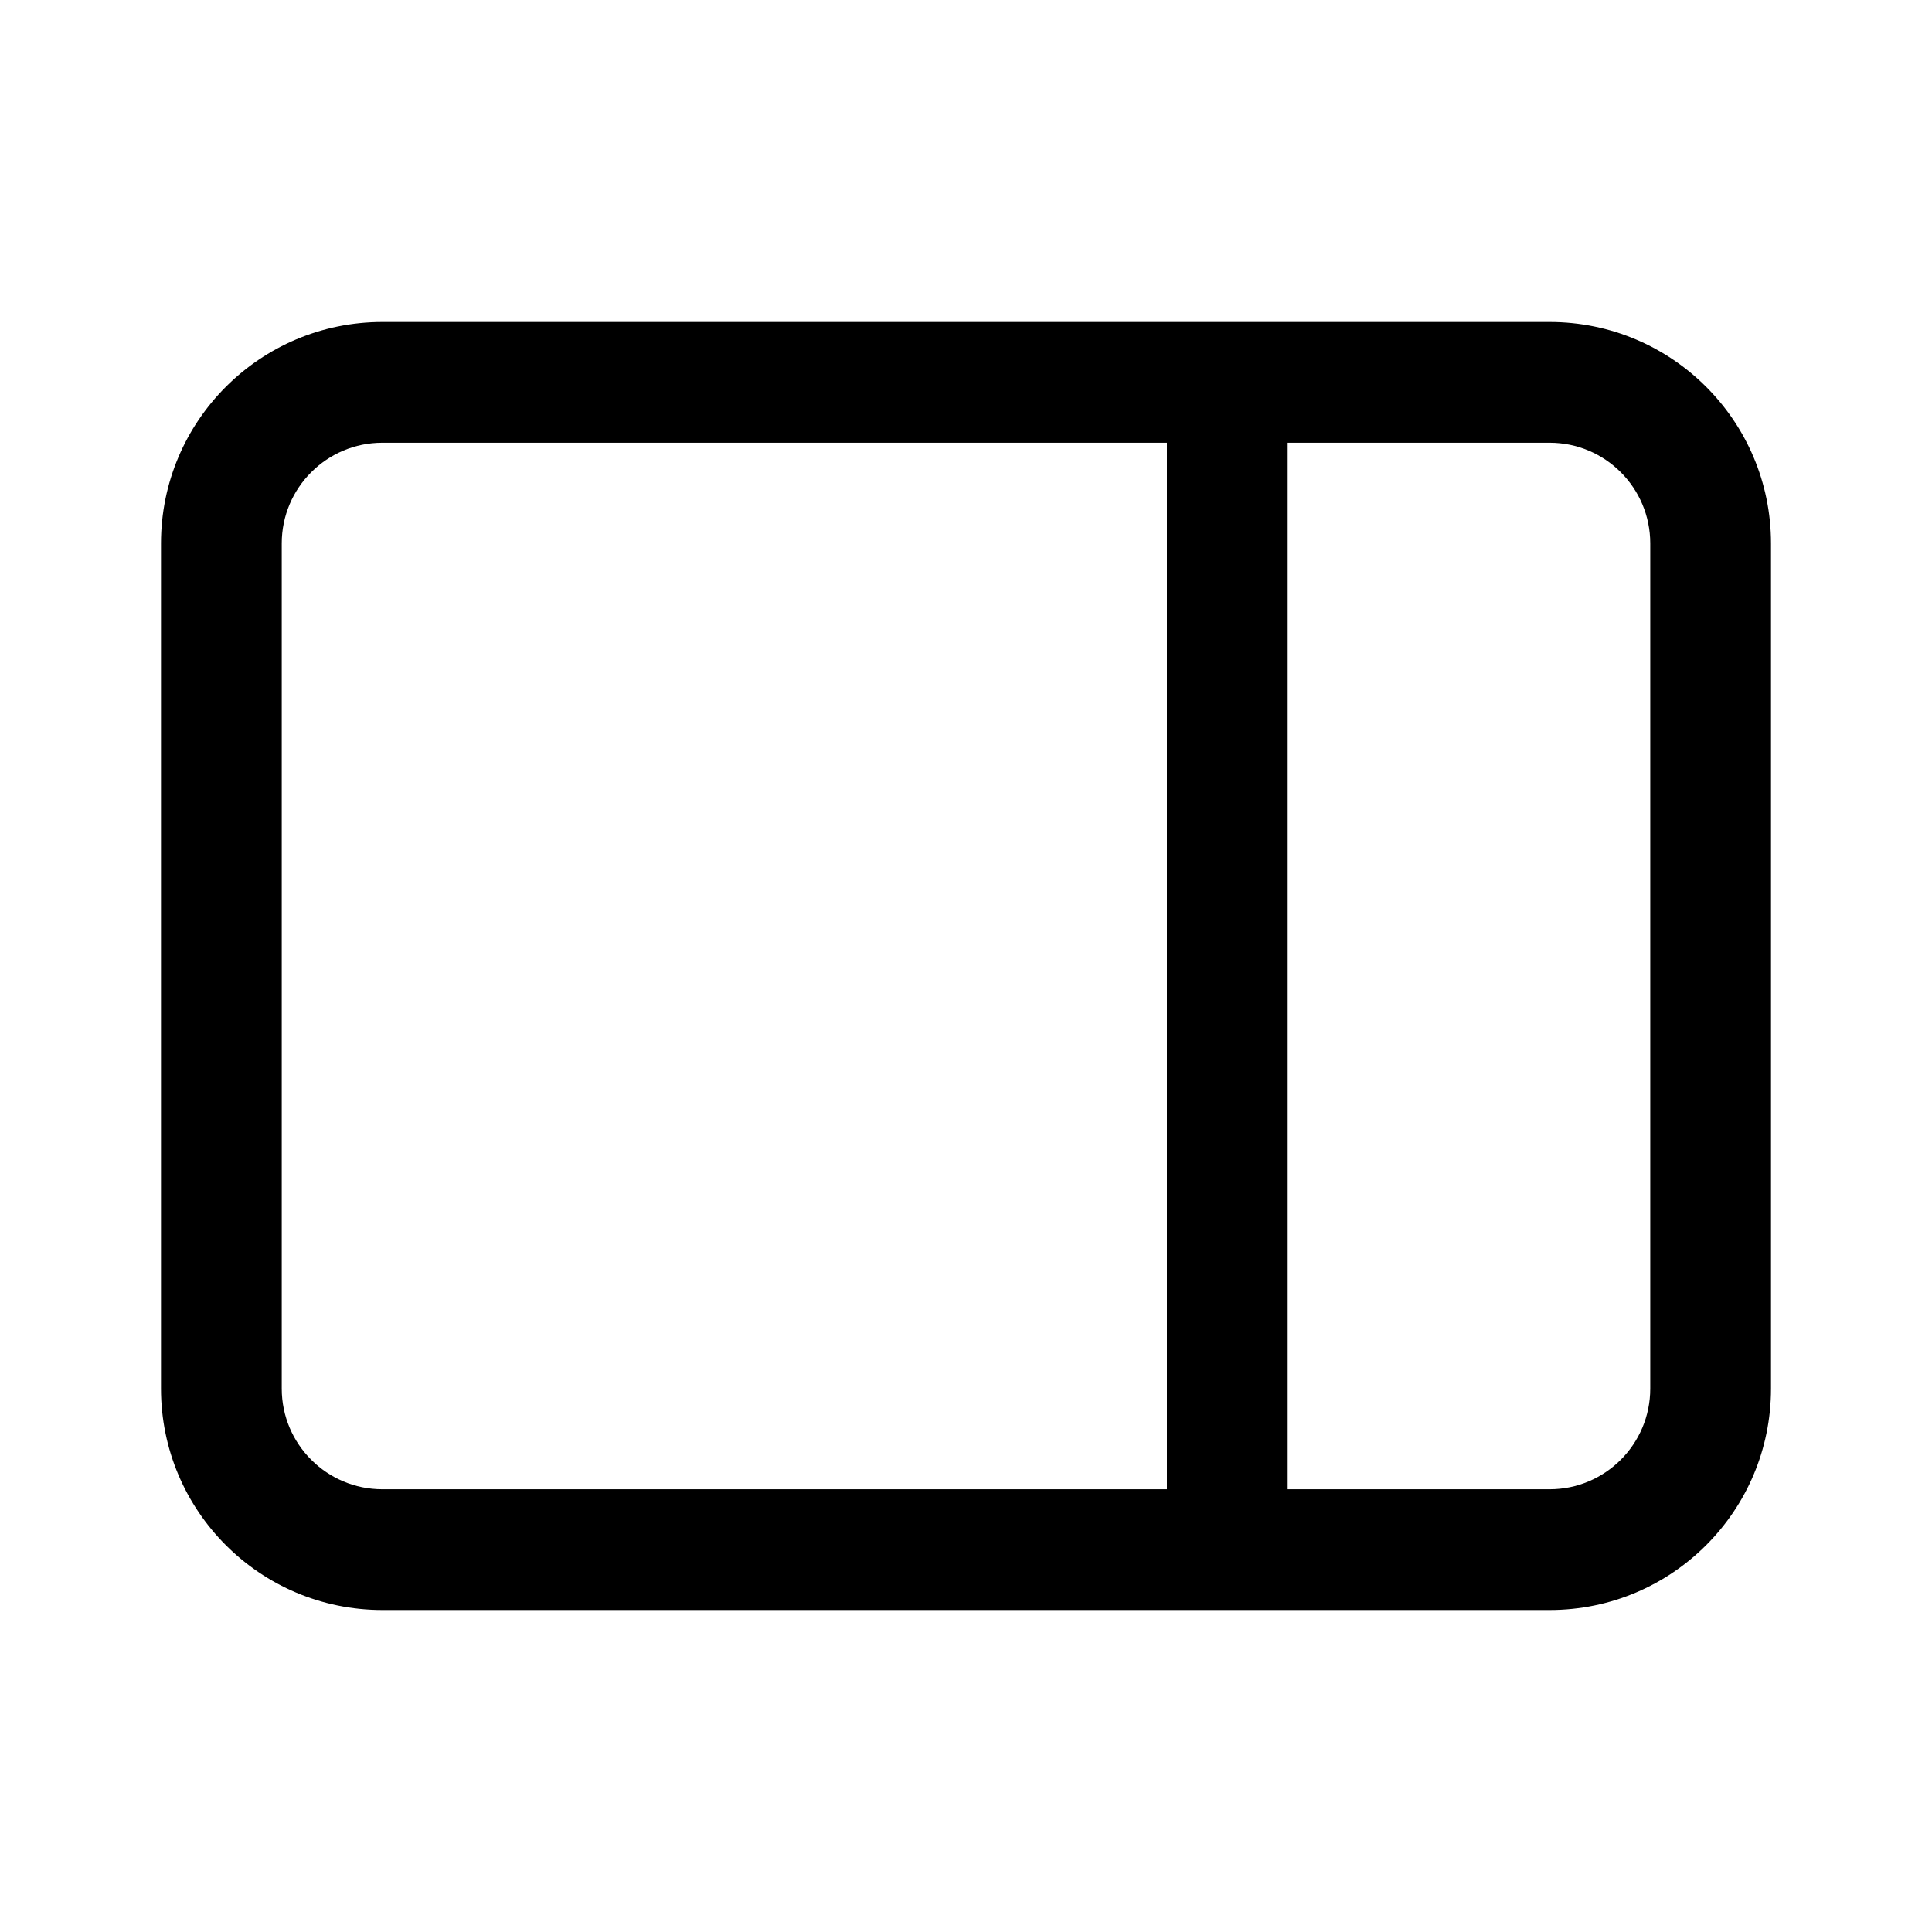
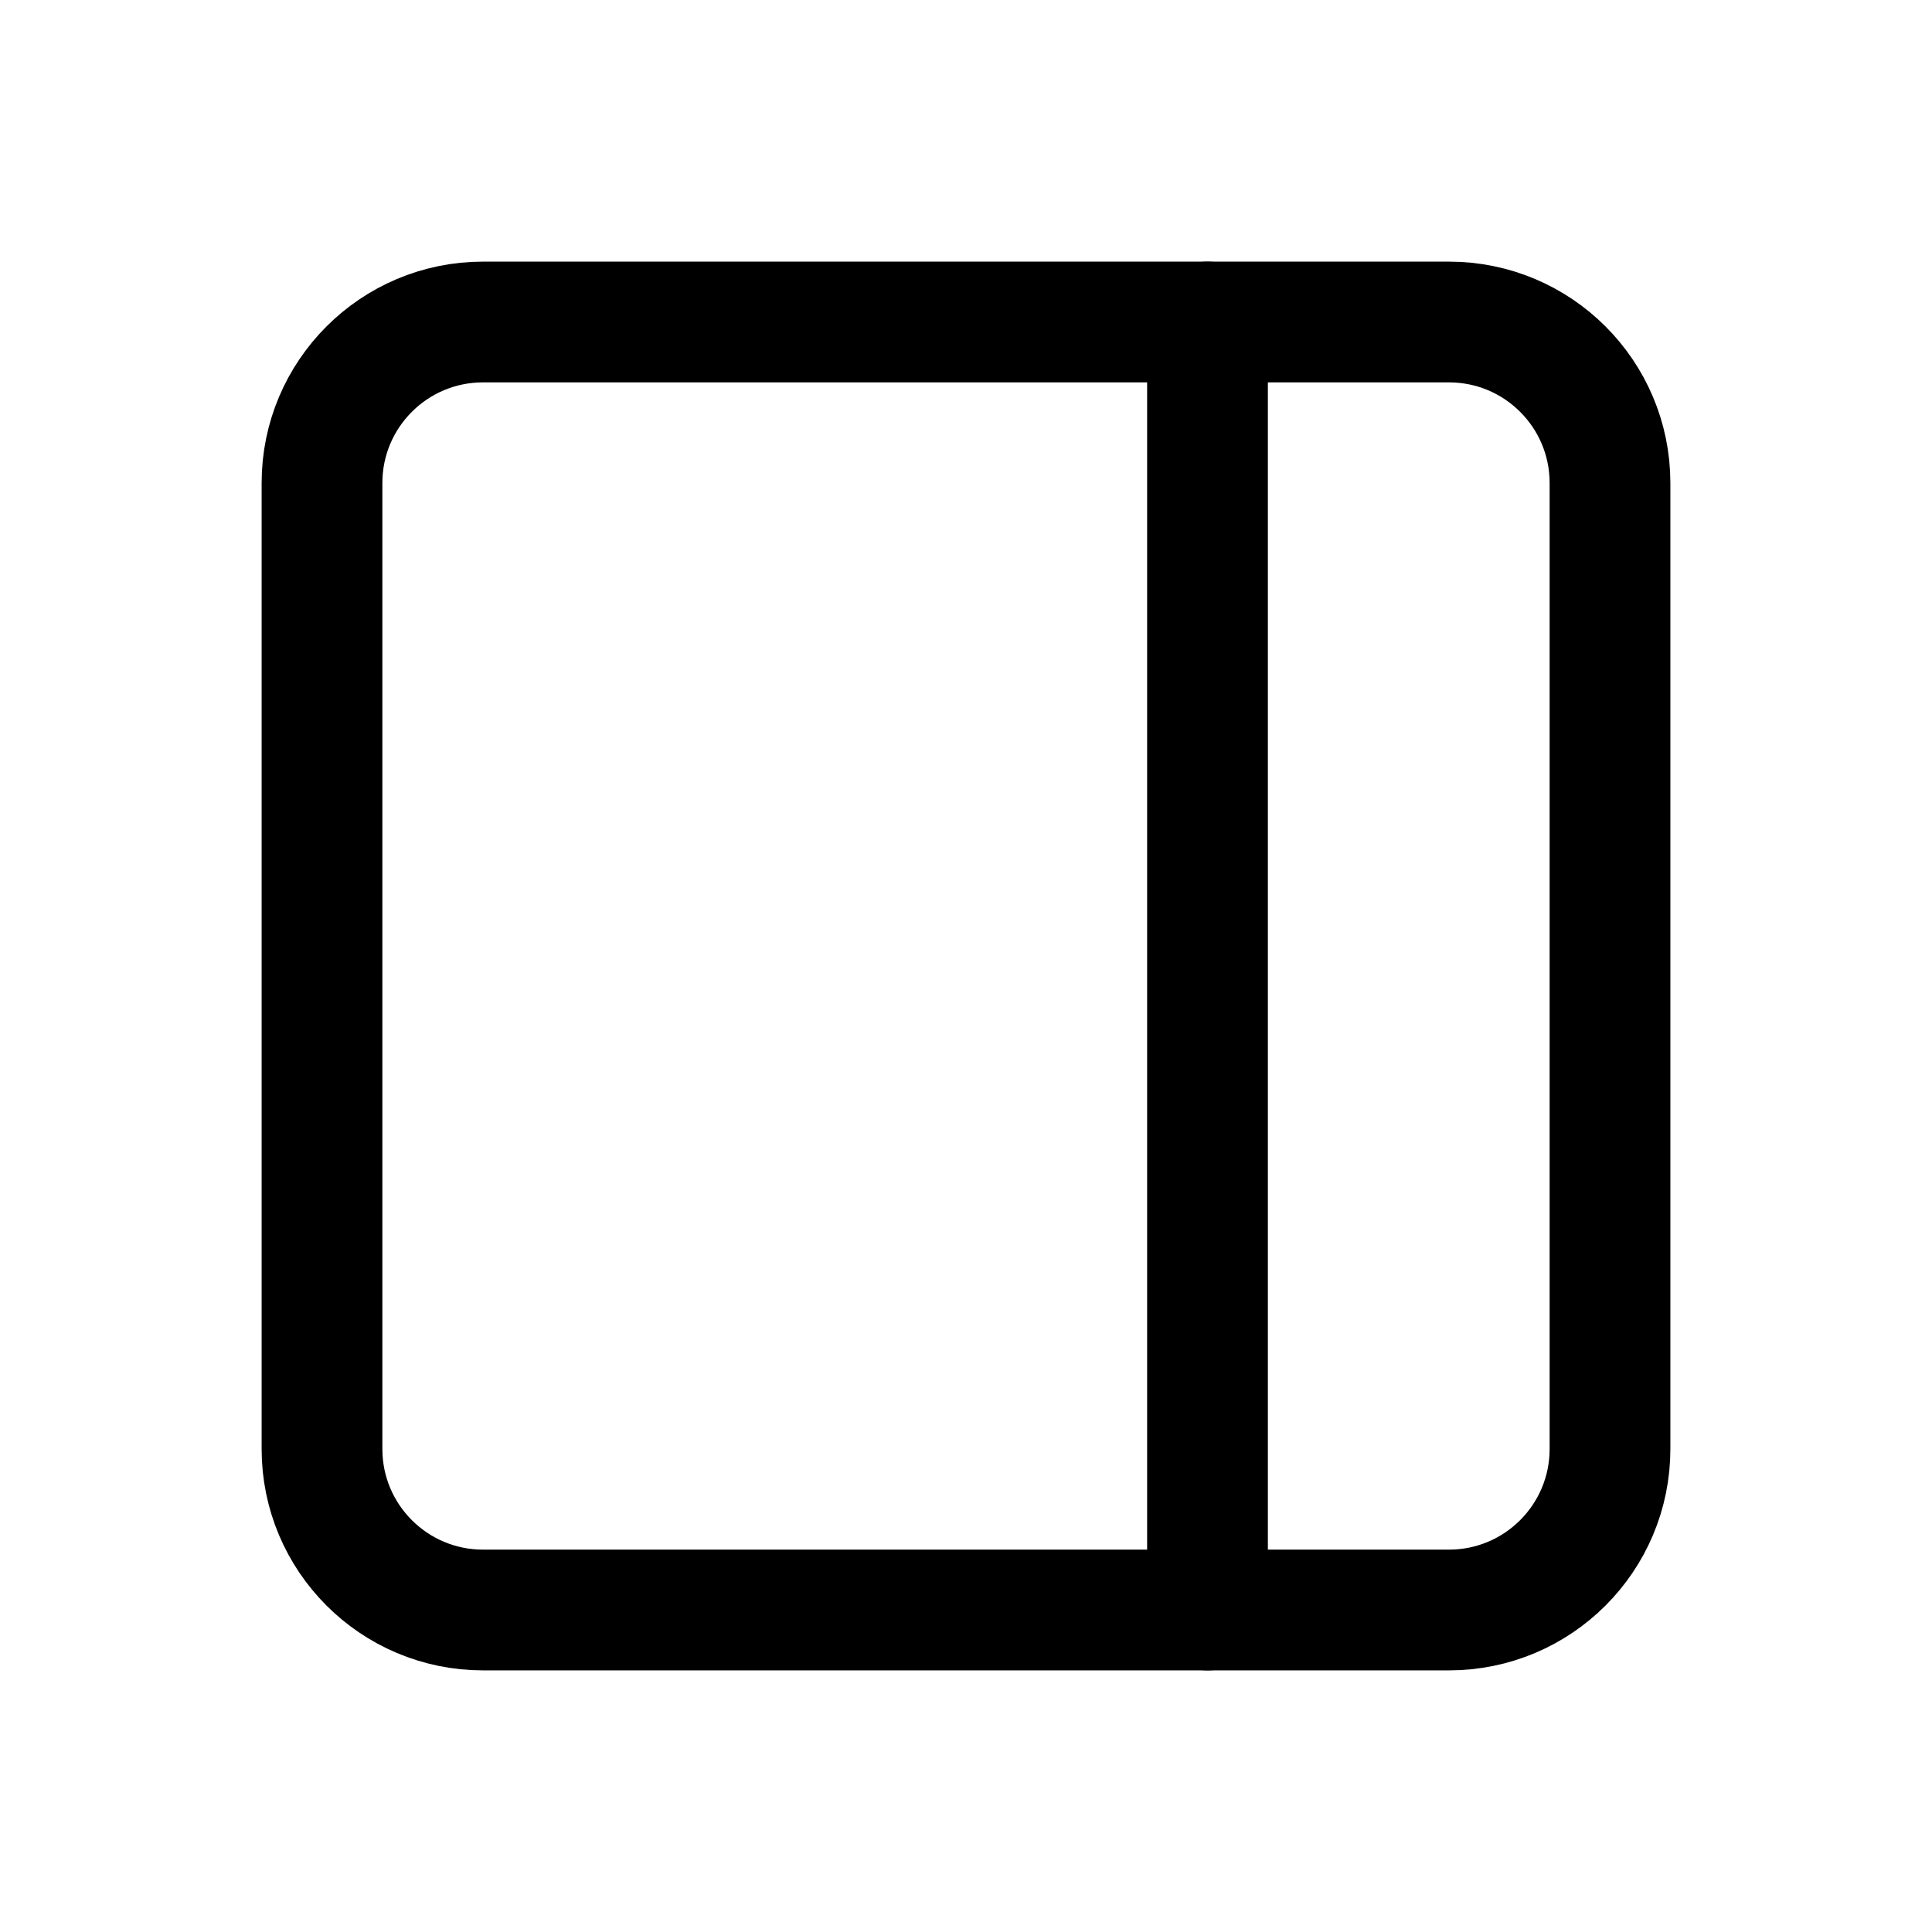
- <svg xmlns="http://www.w3.org/2000/svg" viewBox="0 0 24 24">
-   <g fill="none">
-     <path d="M19.25 4A2.75 2.75 0 0 1 22 6.75v10.5A2.75 2.75 0 0 1 19.25 20H4.75A2.75 2.75 0 0 1 2 17.25V6.75A2.75 2.75 0 0 1 4.75 4h14.5zm1.25 2.75c0-.69-.56-1.25-1.25-1.25h-3.254v13h3.254c.69 0 1.25-.56 1.25-1.25V6.75zM14.496 18.5v-13H4.75c-.69 0-1.25.56-1.25 1.25v10.5c0 .69.56 1.25 1.25 1.25h9.746z" fill="currentColor" />
-   </g>
+ <svg xmlns="http://www.w3.org/2000/svg" viewBox="0 0 24 24" fill="none" stroke="currentColor" stroke-width="1.5" stroke-linecap="round" stroke-linejoin="round" class="icon icon-tabler icons-tabler-outline icon-tabler-layout-sidebar-right">
+   <path stroke="none" d="M0 0h24v24H0z" fill="none" />
+   <path d="M4 4m0 2a2 2 0 0 1 2 -2h12a2 2 0 0 1 2 2v12a2 2 0 0 1 -2 2h-12a2 2 0 0 1 -2 -2z" />
+   <path d="M15 4l0 16" />
</svg>
